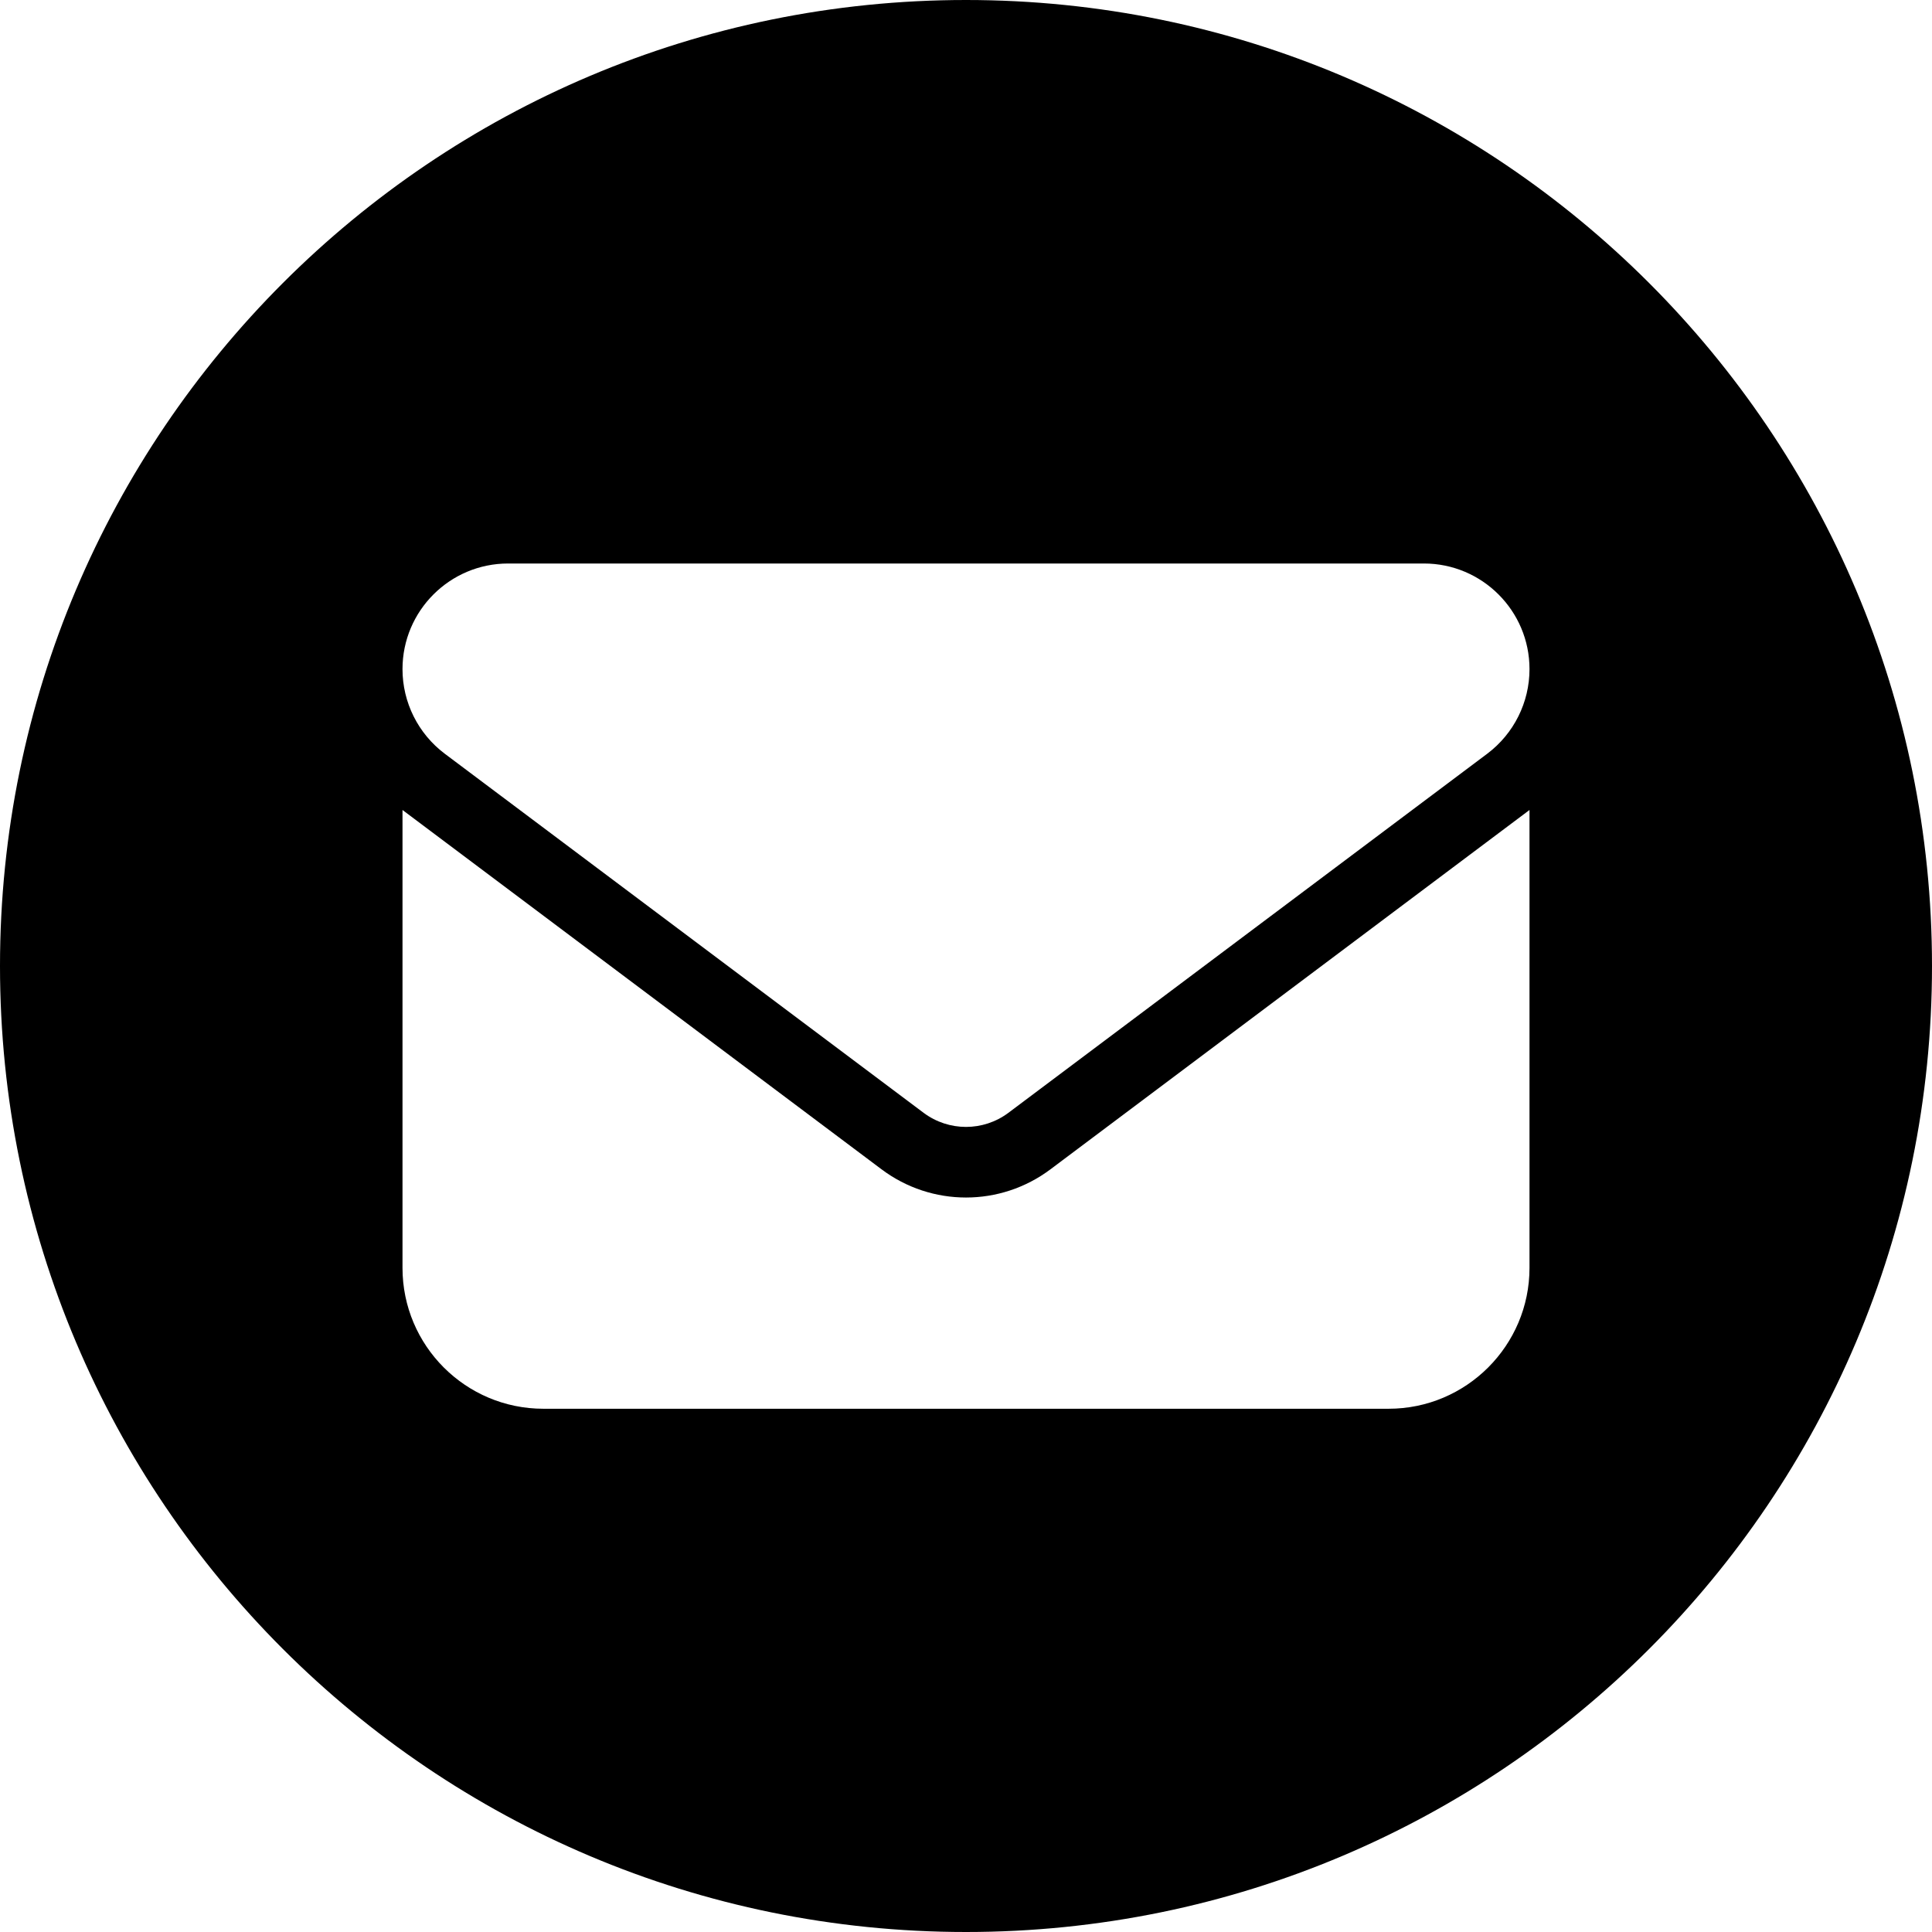
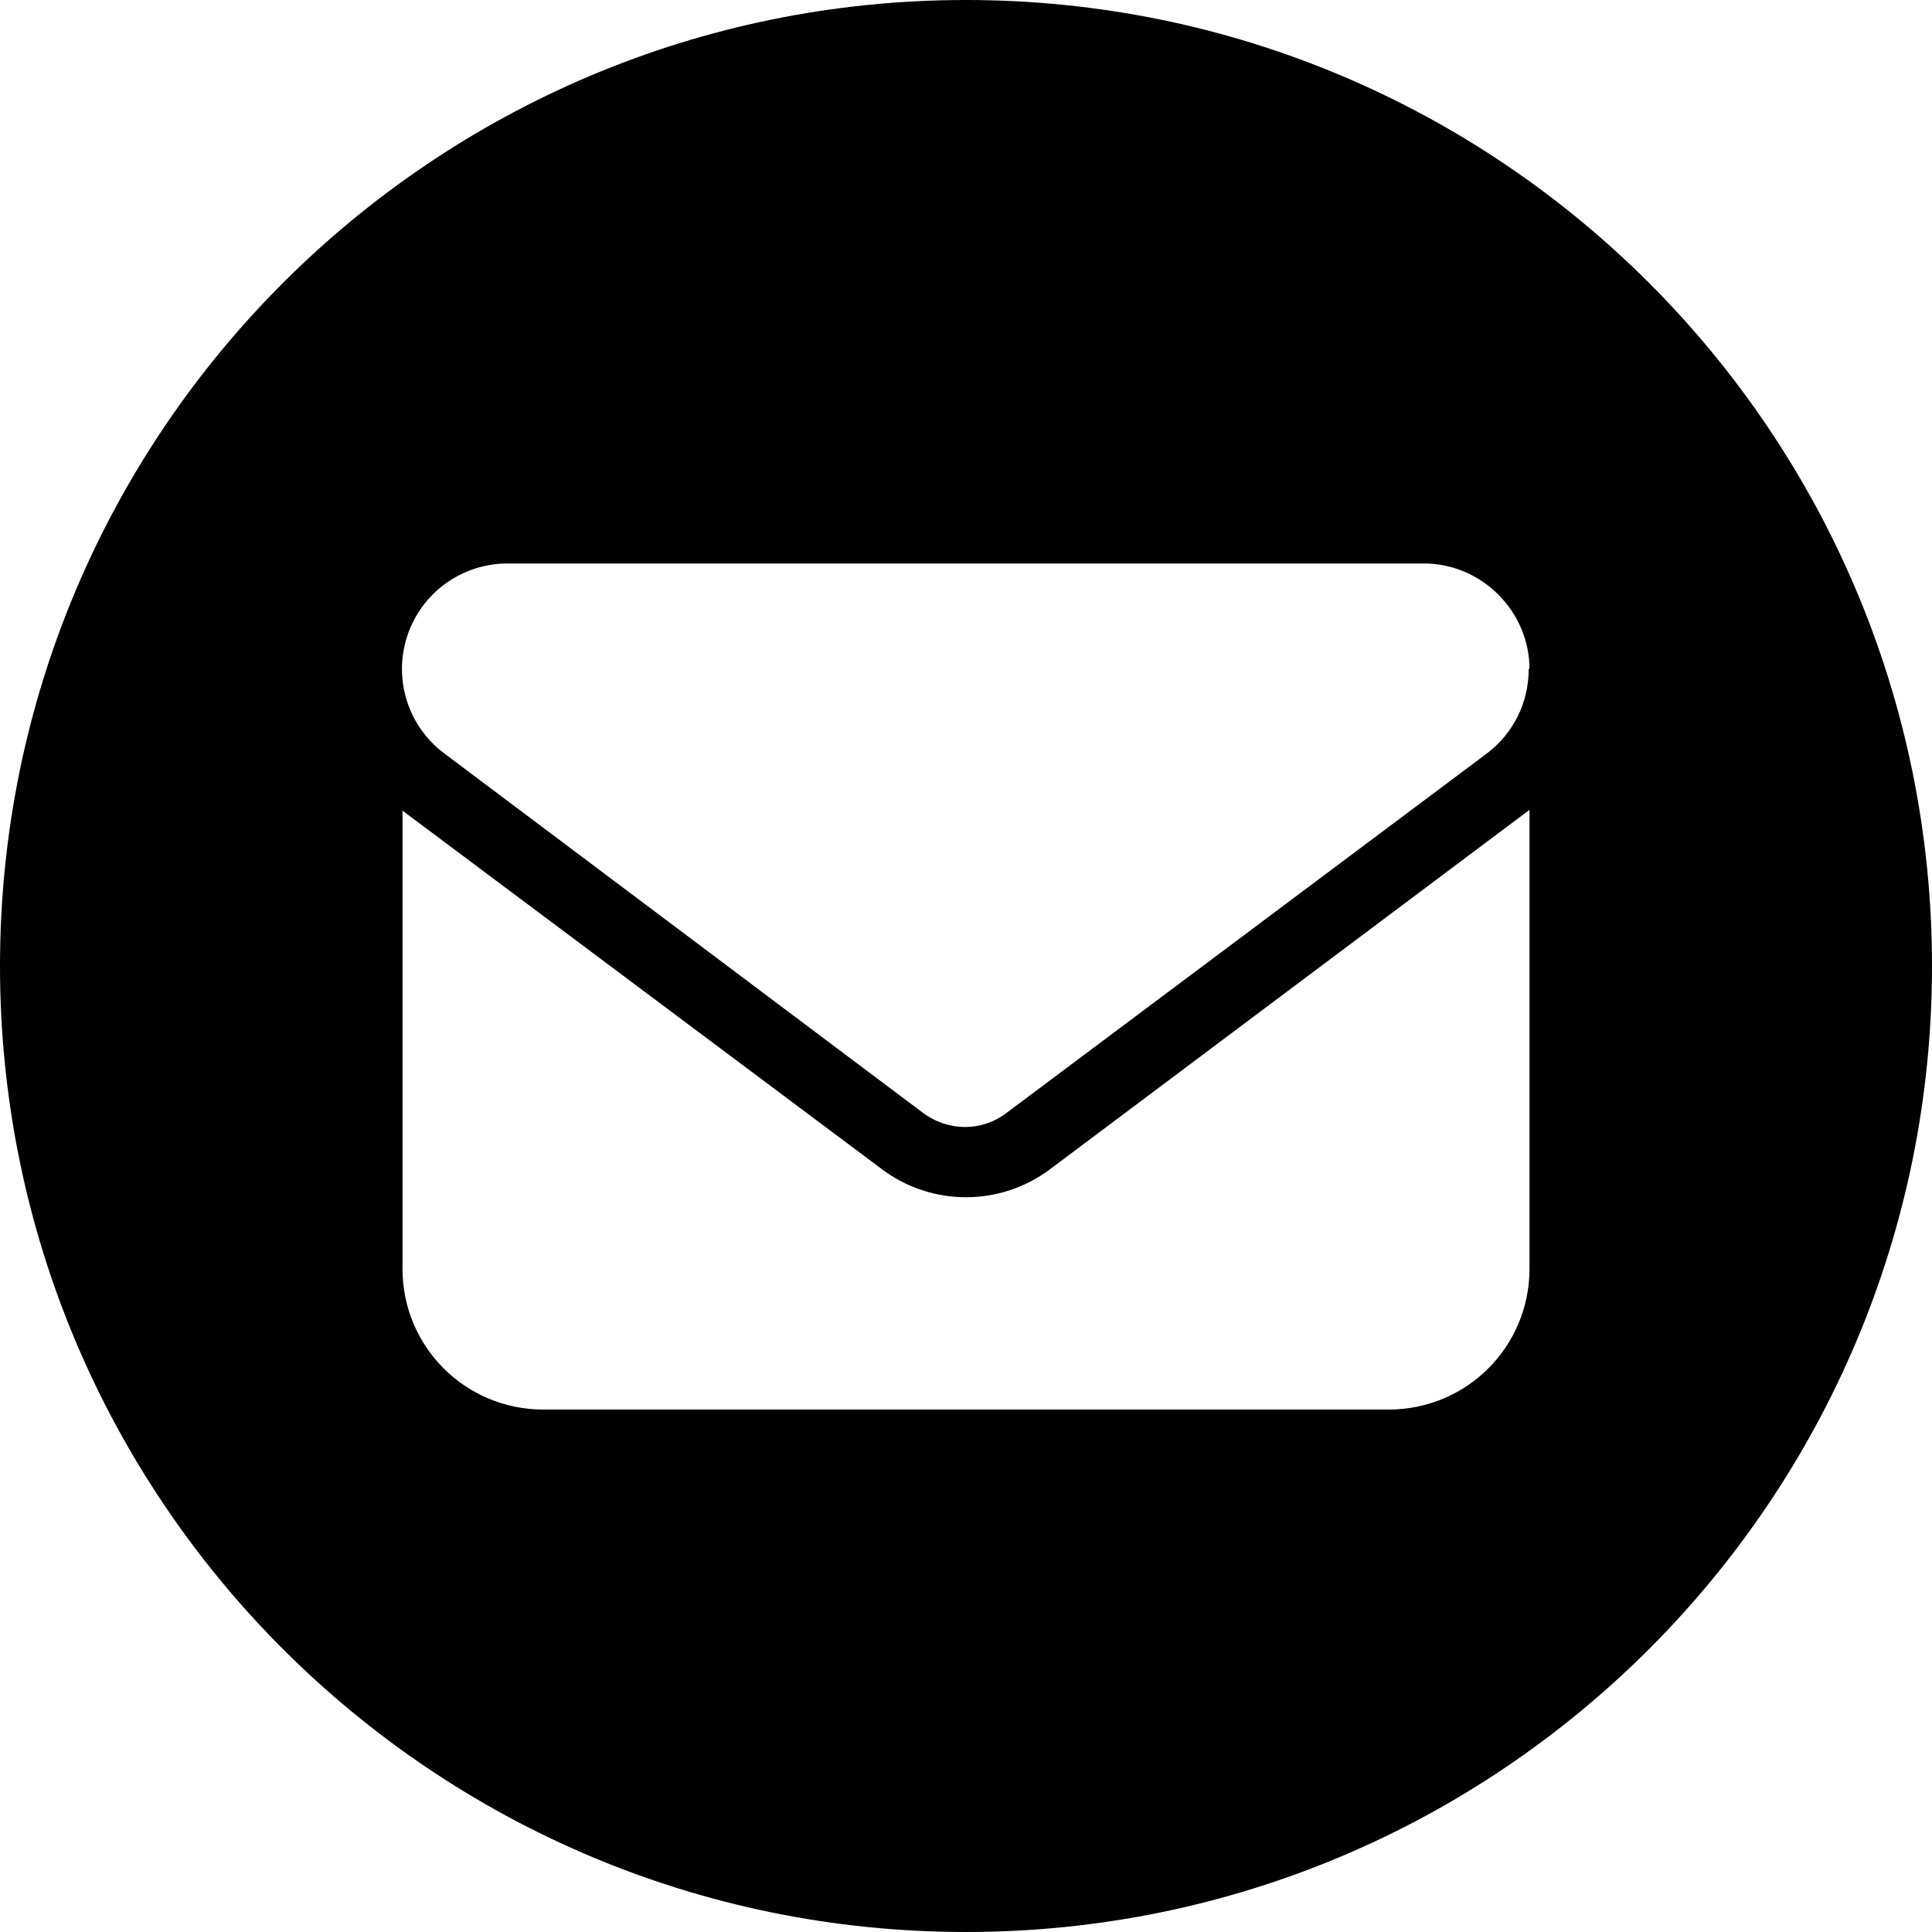
- <svg xmlns="http://www.w3.org/2000/svg" width="24" height="24" viewBox="0 0 24 24" fill="none">
-   <path fill-rule="evenodd" clip-rule="evenodd" d="M12 24C18.627 24 24 18.627 24 12C24 5.373 18.627 0 12 0C5.373 0 0 5.373 0 12C0 18.627 5.373 24 12 24ZM19 8.312C19 7.588 18.412 7 17.688 7H6.312C5.588 7 5 7.588 5 8.312C5 8.725 5.194 9.114 5.525 9.363L11.475 13.825C11.787 14.057 12.213 14.057 12.525 13.825L18.475 9.363C18.806 9.114 19 8.725 19 8.312ZM19 10.062L13.05 14.525C12.427 14.993 11.573 14.993 10.95 14.525L5 10.062V15.75C5 16.715 5.783 17.5 6.75 17.5H17.25C18.215 17.5 19 16.715 19 15.75V10.062Z" fill="currentColor" />
+ <svg xmlns="http://www.w3.org/2000/svg" fill="none" viewBox="0 0 24 24">
+   <path fill="currentColor" fill-rule="evenodd" d="M12 24a12 12 0 1 0 0-24 12 12 0 0 0 0 24Zm7-15.69C19 7.6 18.41 7 17.69 7H6.3a1.31 1.31 0 0 0-.78 2.36l5.94 4.46c.32.24.74.24 1.05 0l5.96-4.46c.33-.25.52-.63.52-1.05Zm0 1.75-5.95 4.46c-.62.47-1.48.47-2.1 0L5 10.07v5.69c0 .97.78 1.75 1.75 1.75h10.5c.97 0 1.75-.78 1.75-1.75v-5.69Z" clip-rule="evenodd" />
</svg>
